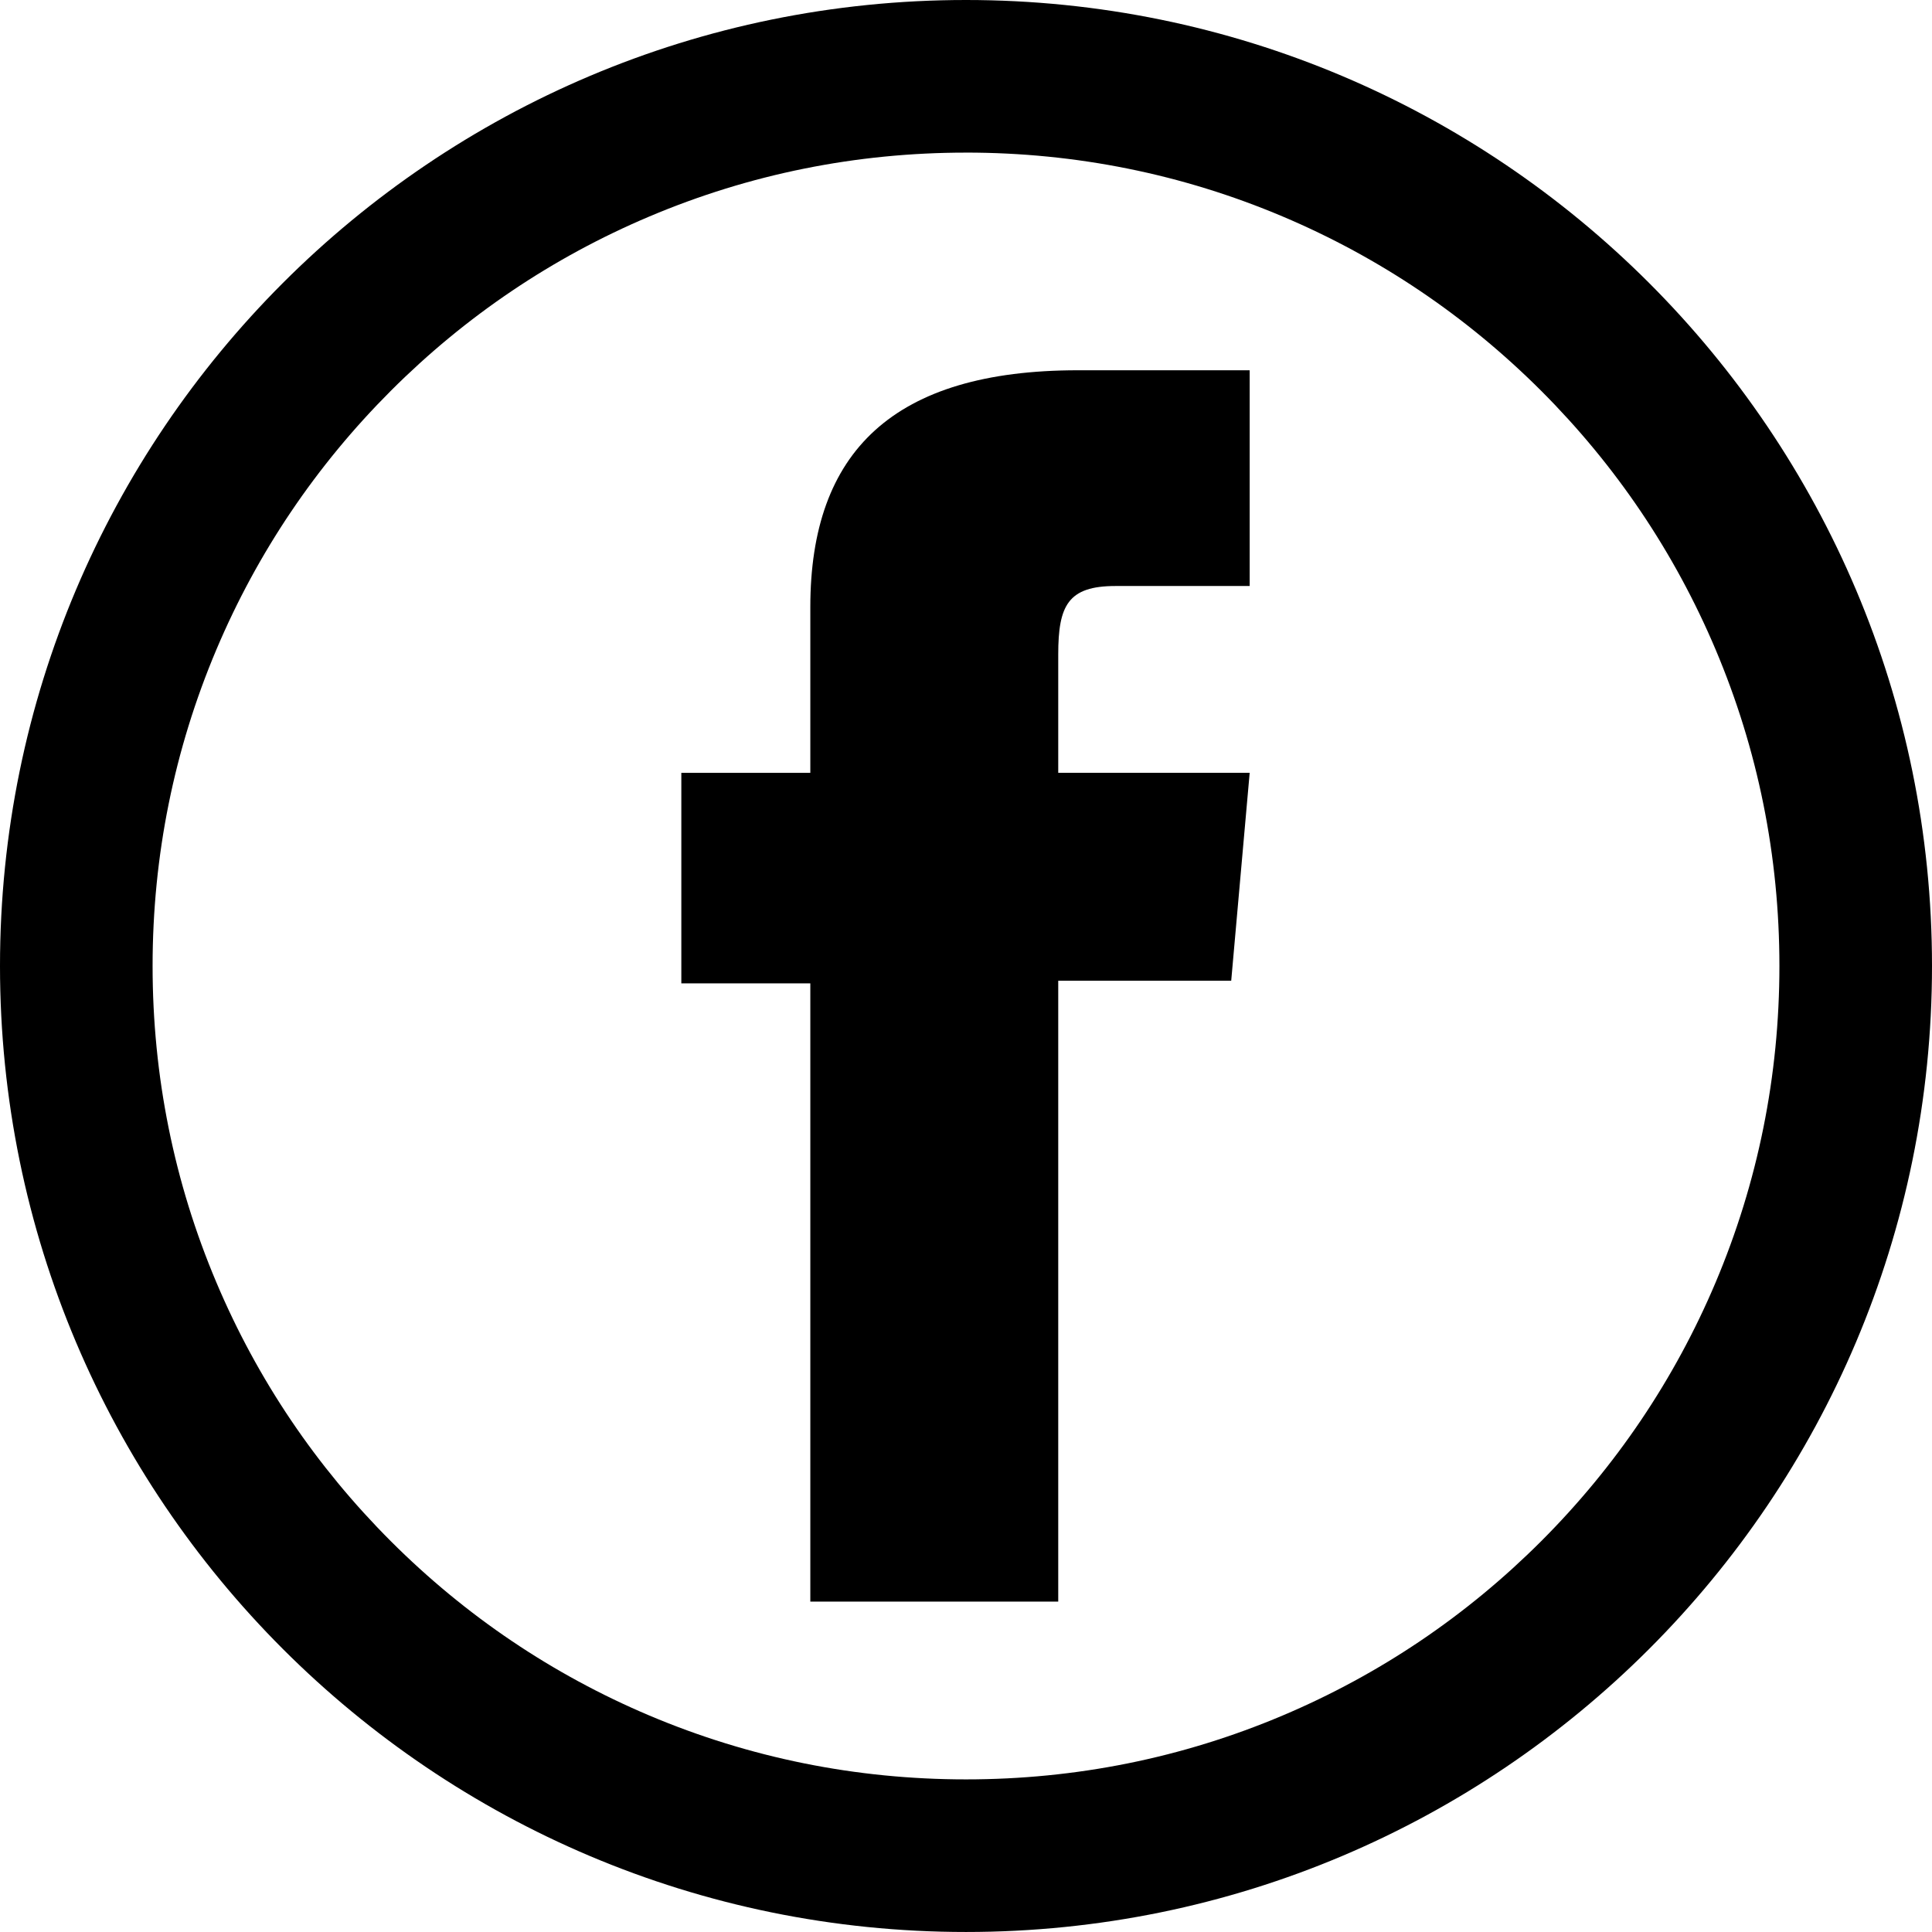
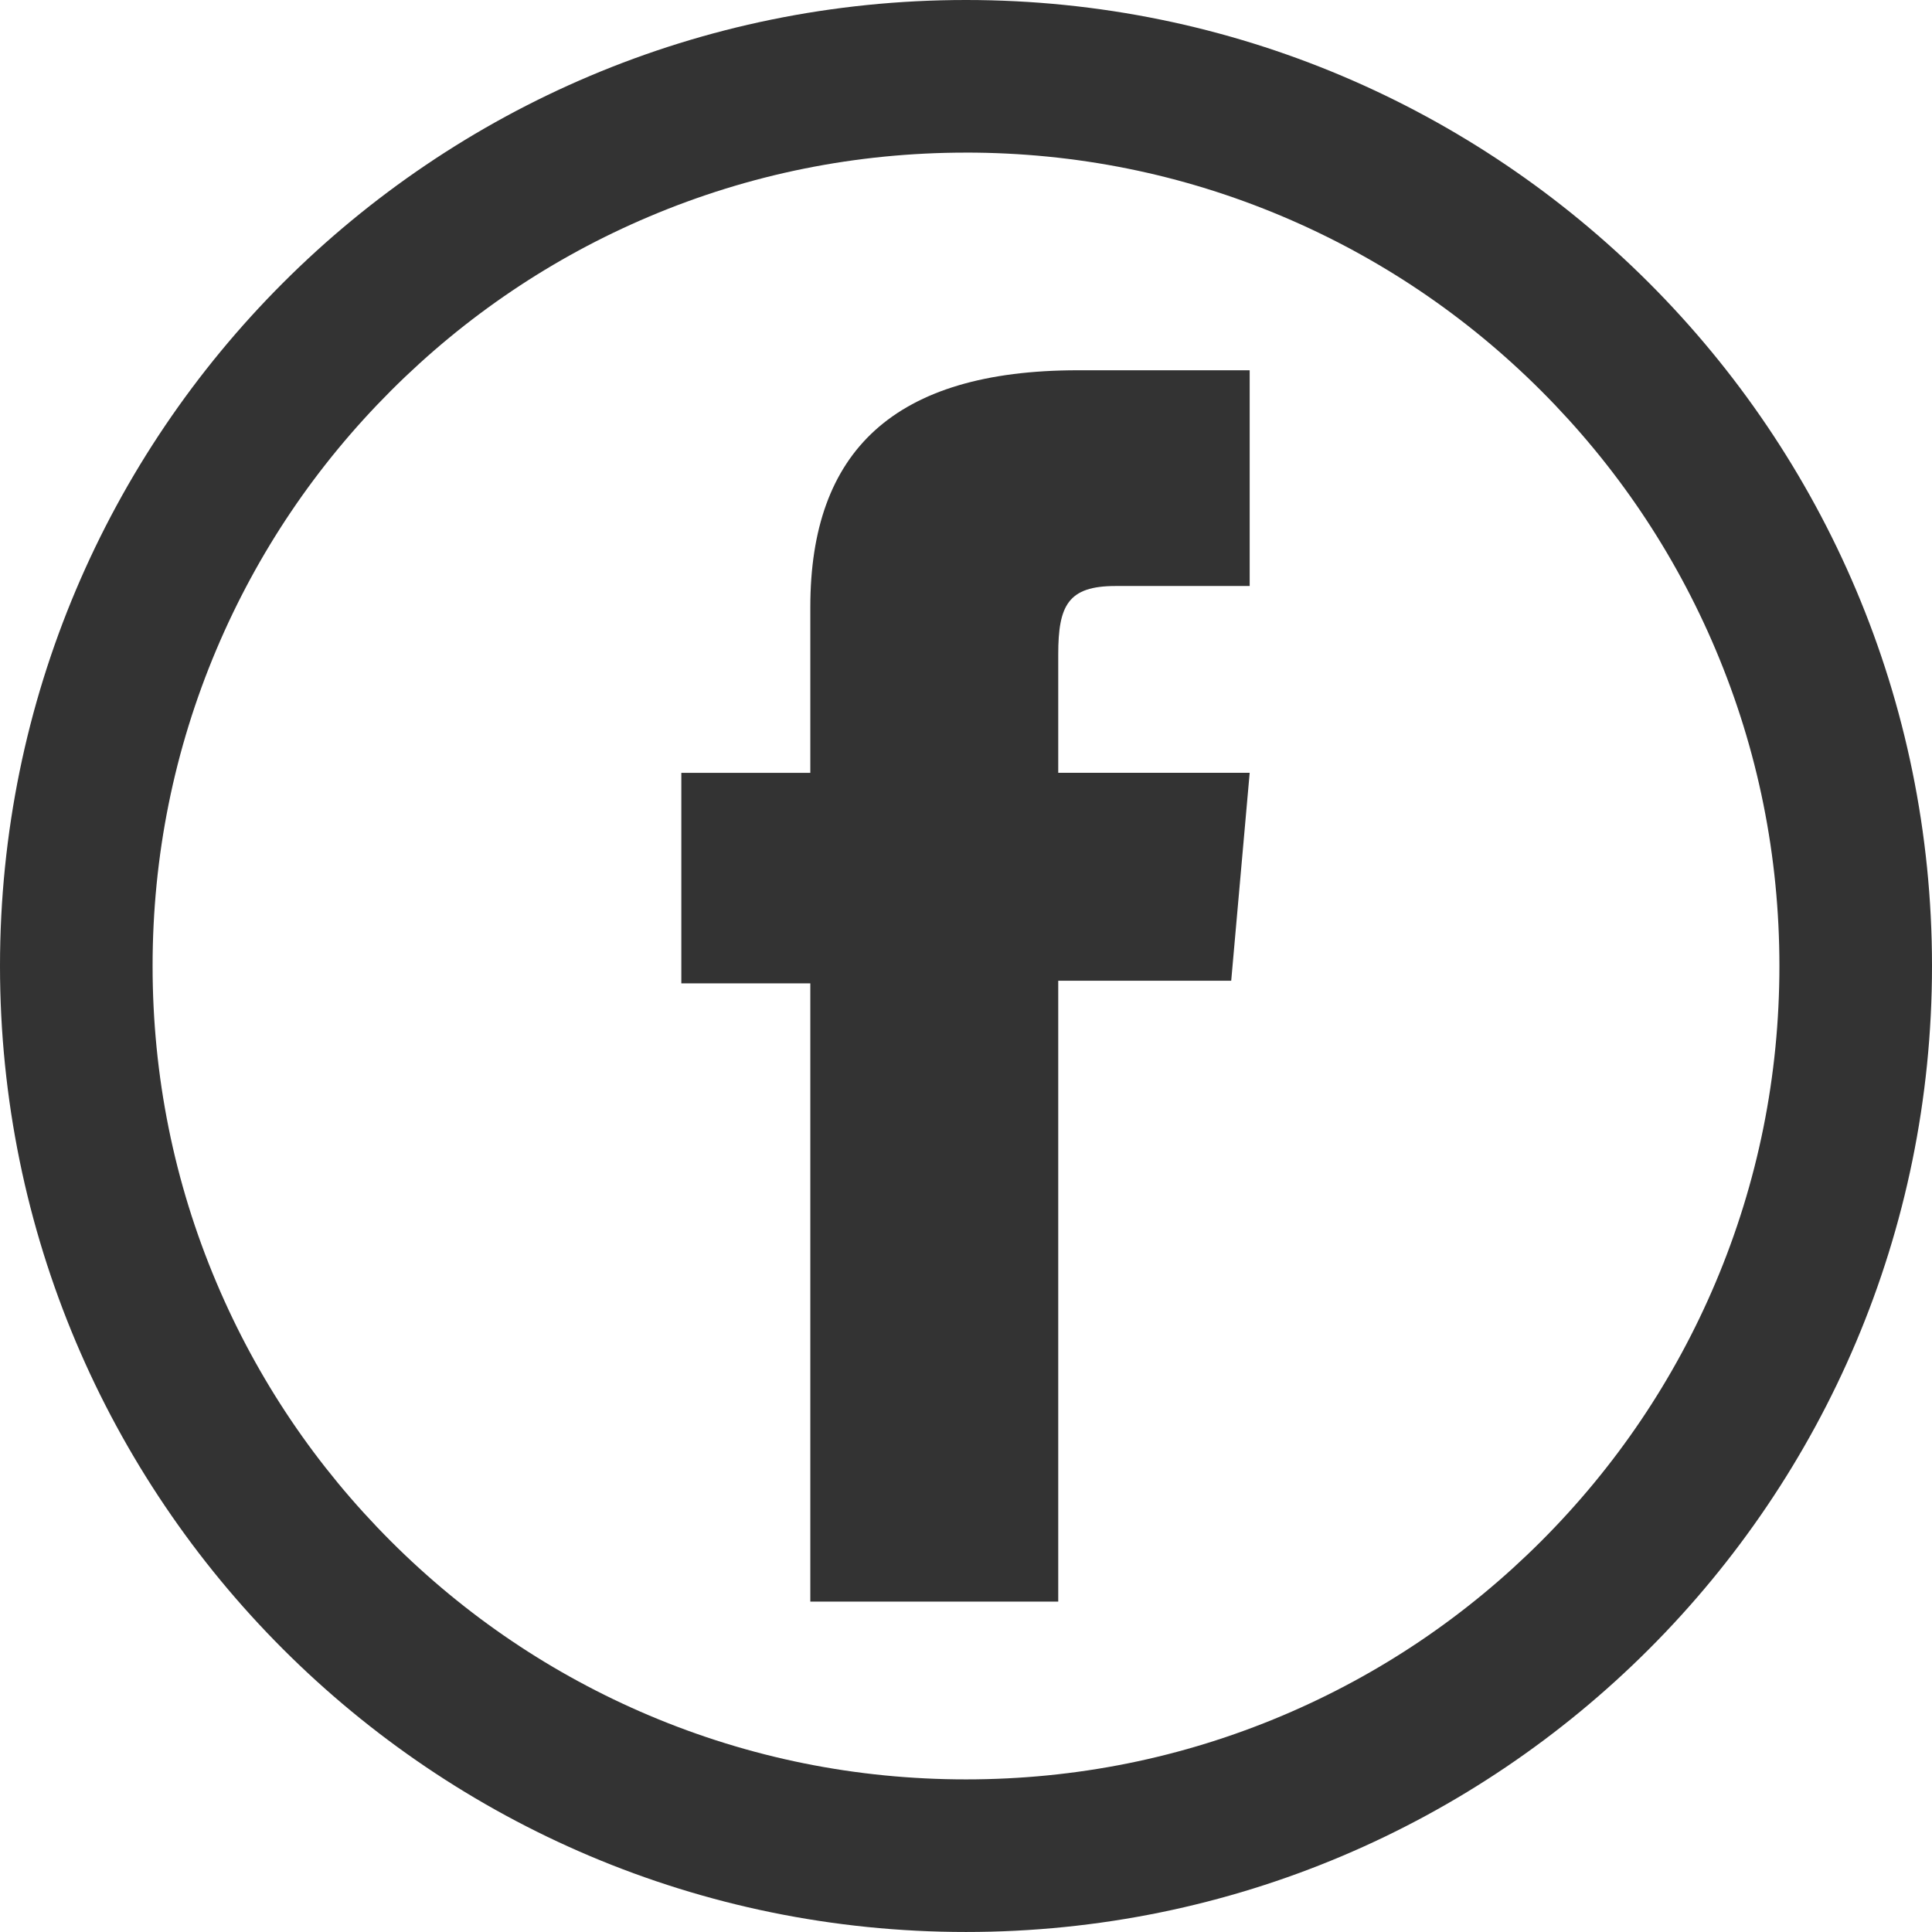
<svg xmlns="http://www.w3.org/2000/svg" id="Linkedin" version="1.1" viewBox="0 0 992.13 992.12">
-   <path d="M496.06,78.36c56.41,0,111.11,11.04,162.57,32.79,49.73,21.04,94.41,51.17,132.8,89.54,38.38,38.38,68.51,83.06,89.54,132.79,21.77,51.46,32.8,106.16,32.8,162.57s-11.04,111.12-32.79,162.58c-21.04,49.73-51.17,94.41-89.54,132.8-38.38,38.38-83.06,68.51-132.8,89.54-51.46,21.77-106.16,32.79-162.58,32.79s-111.12-11.04-162.58-32.79c-49.73-21.04-94.41-51.17-132.79-89.54-38.38-38.38-68.51-83.06-89.54-132.8-21.77-51.46-32.79-106.16-32.79-162.58s11.04-111.11,32.8-162.57c21.04-49.73,51.17-94.41,89.54-132.79,38.38-38.38,83.06-68.5,132.8-89.53,51.46-21.77,106.16-32.79,162.57-32.79M496.06,0C222.11,0,0,222.08,0,496.05s222.09,496.07,496.06,496.07,496.07-222.1,496.07-496.07S770.01,0,496.06,0h0Z" />
-   <path d="M416.11,822.47h127.32v-318.85h88.83l9.48-106.76h-98.31v-60.8c0-25.17,5.06-35.13,29.4-35.13h68.91v-110.79h-88.16c-94.75,0-137.46,41.73-137.46,121.61v85.12h-66.24v108.1h66.24v317.51h0Z" />
+   <path d="M496.06,78.36c56.41,0,111.11,11.04,162.57,32.79,49.73,21.04,94.41,51.17,132.8,89.54,38.38,38.38,68.51,83.06,89.54,132.79,21.77,51.46,32.8,106.16,32.8,162.57s-11.04,111.12-32.79,162.58c-21.04,49.73-51.17,94.41-89.54,132.8-38.38,38.38-83.06,68.51-132.8,89.54-51.46,21.77-106.16,32.79-162.58,32.79s-111.12-11.04-162.58-32.79c-49.73-21.04-94.41-51.17-132.79-89.54-38.38-38.38-68.51-83.06-89.54-132.8-21.77-51.46-32.79-106.16-32.79-162.58s11.04-111.11,32.8-162.57c21.04-49.73,51.17-94.41,89.54-132.79,38.38-38.38,83.06-68.5,132.8-89.53,51.46-21.77,106.16-32.79,162.57-32.79M496.06,0C222.11,0,0,222.08,0,496.05s222.09,496.07,496.06,496.07,496.07-222.1,496.07-496.07S770.01,0,496.06,0h0Z" fill="#333" />
+   <path d="M416.11,822.47h127.32v-318.85h88.83l9.48-106.76h-98.31v-60.8c0-25.17,5.06-35.13,29.4-35.13h68.91v-110.79h-88.16c-94.75,0-137.46,41.73-137.46,121.61v85.12h-66.24v108.1h66.24v317.51h0Z" fill="#333" />
</svg>
